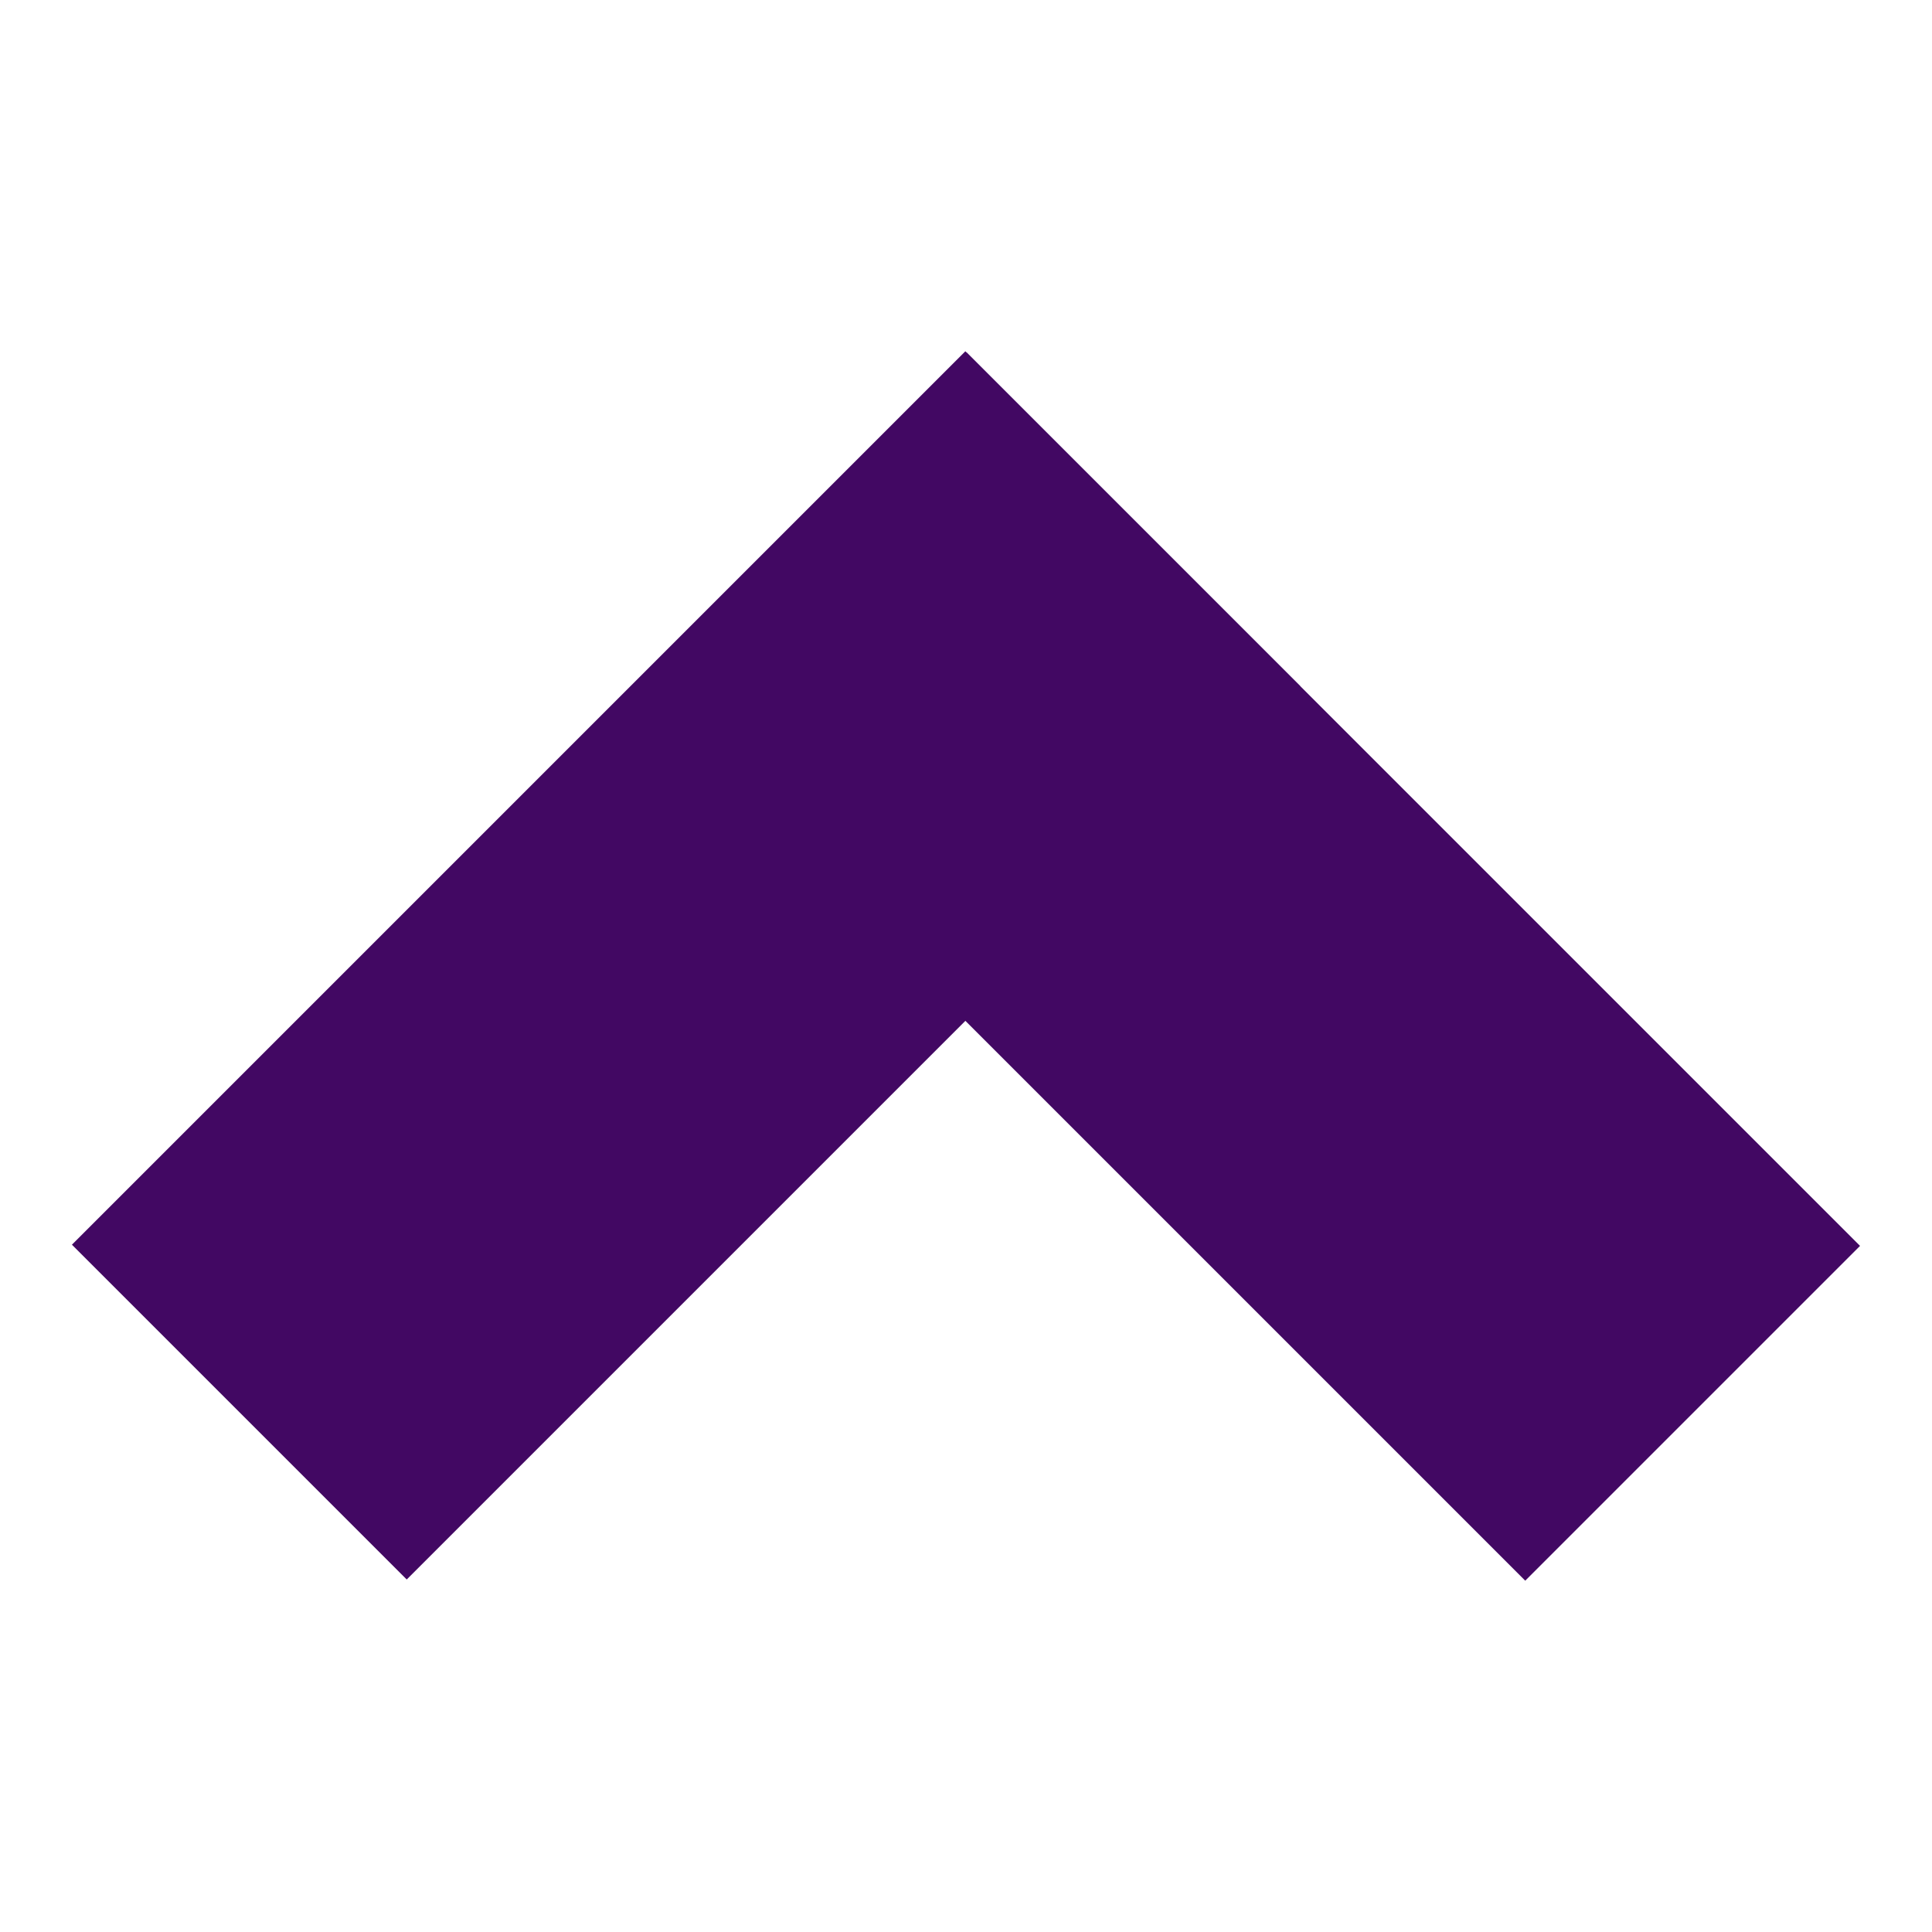
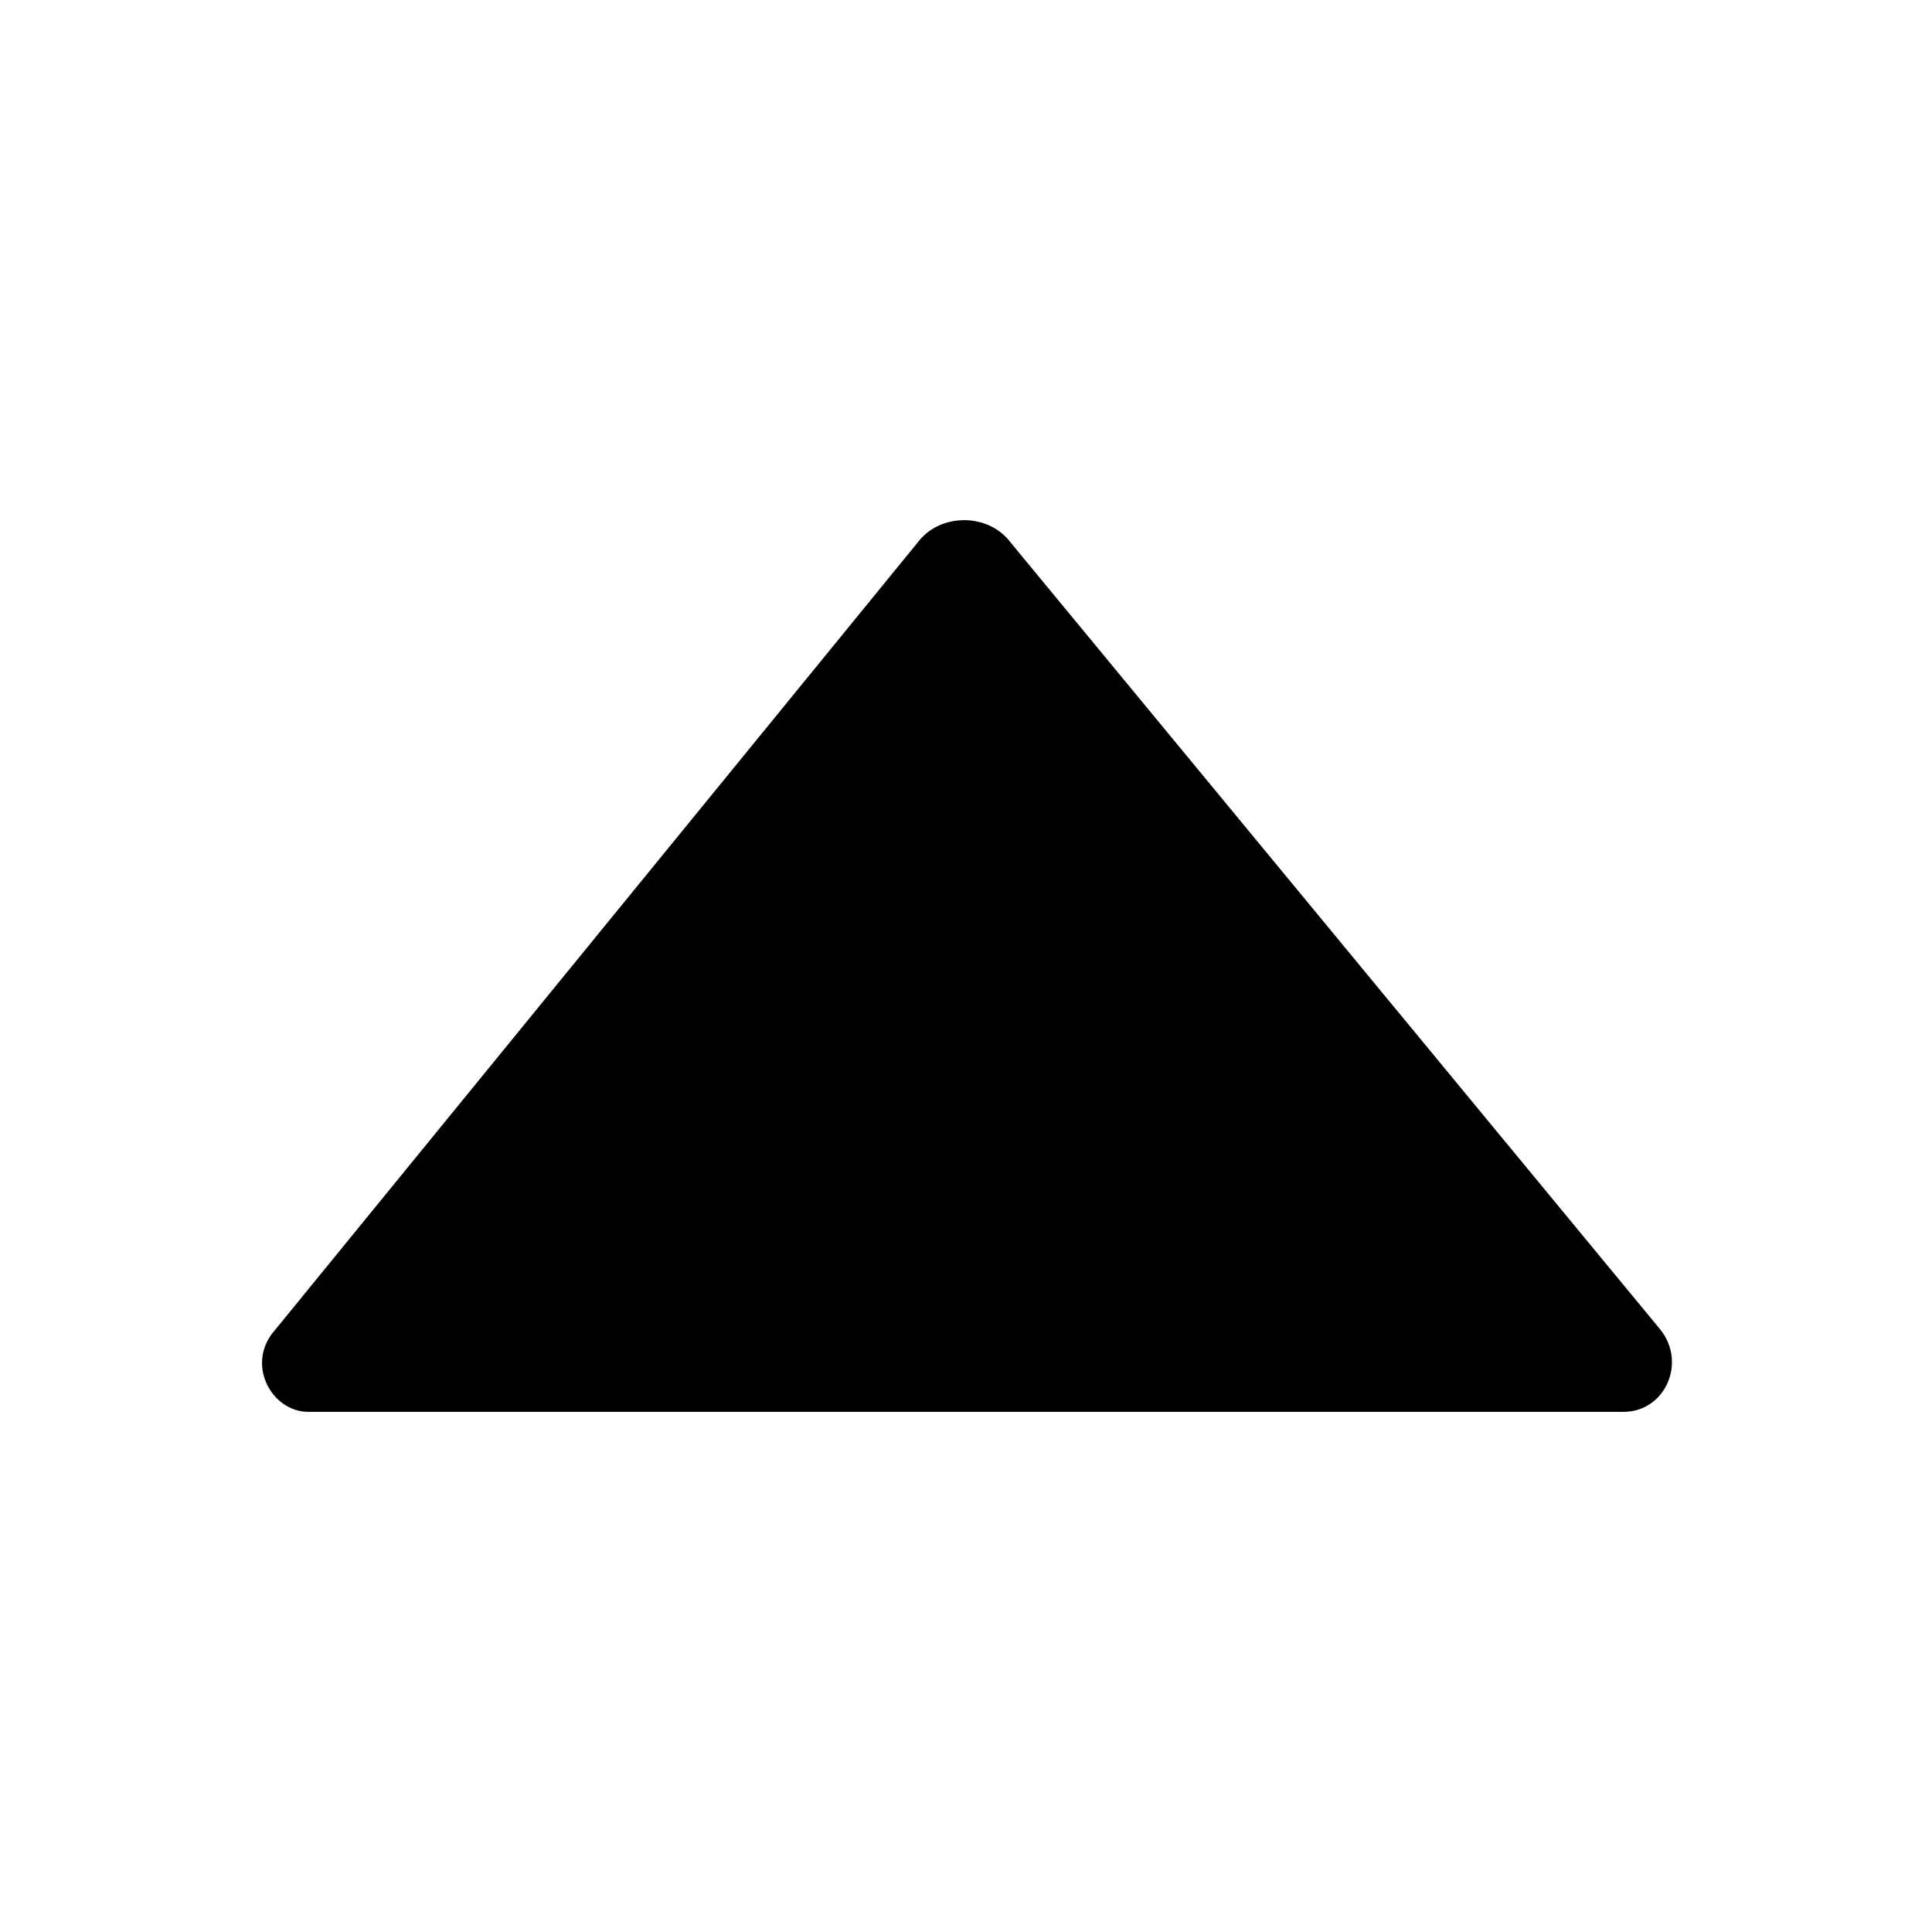
- <svg xmlns="http://www.w3.org/2000/svg" version="1.1" id="Layer_2" x="0px" y="0px" width="21.875px" height="21.875px" viewBox="0 0 21.875 21.875" enable-background="new 0 0 21.875 21.875" xml:space="preserve">
-   <g>
-     <rect x="6.954" y="8.264" transform="matrix(0.7071 0.7071 -0.7071 0.7071 11.8708 -6.7699)" fill="#420863" width="14.306" height="5.361" />
-     <rect x="0.615" y="8.25" transform="matrix(-0.7071 0.7071 -0.7071 -0.7071 20.9893 13.1667)" fill="#420863" width="14.306" height="5.361" />
-   </g>
+ <svg xmlns="http://www.w3.org/2000/svg" x="0px" y="0px" width="52px" height="52px" viewBox="0 0 52 52" enable-background="new 0 0 52 52" xml:space="preserve">
+   <path d="M43.7,38H8.3c-1,0-1.7-1.3-0.9-2.2l17.3-21.2c0.6-0.8,1.9-0.8,2.5,0l17.5,21.2C45.4,36.7,44.8,38,43.7,38z" />
</svg>
